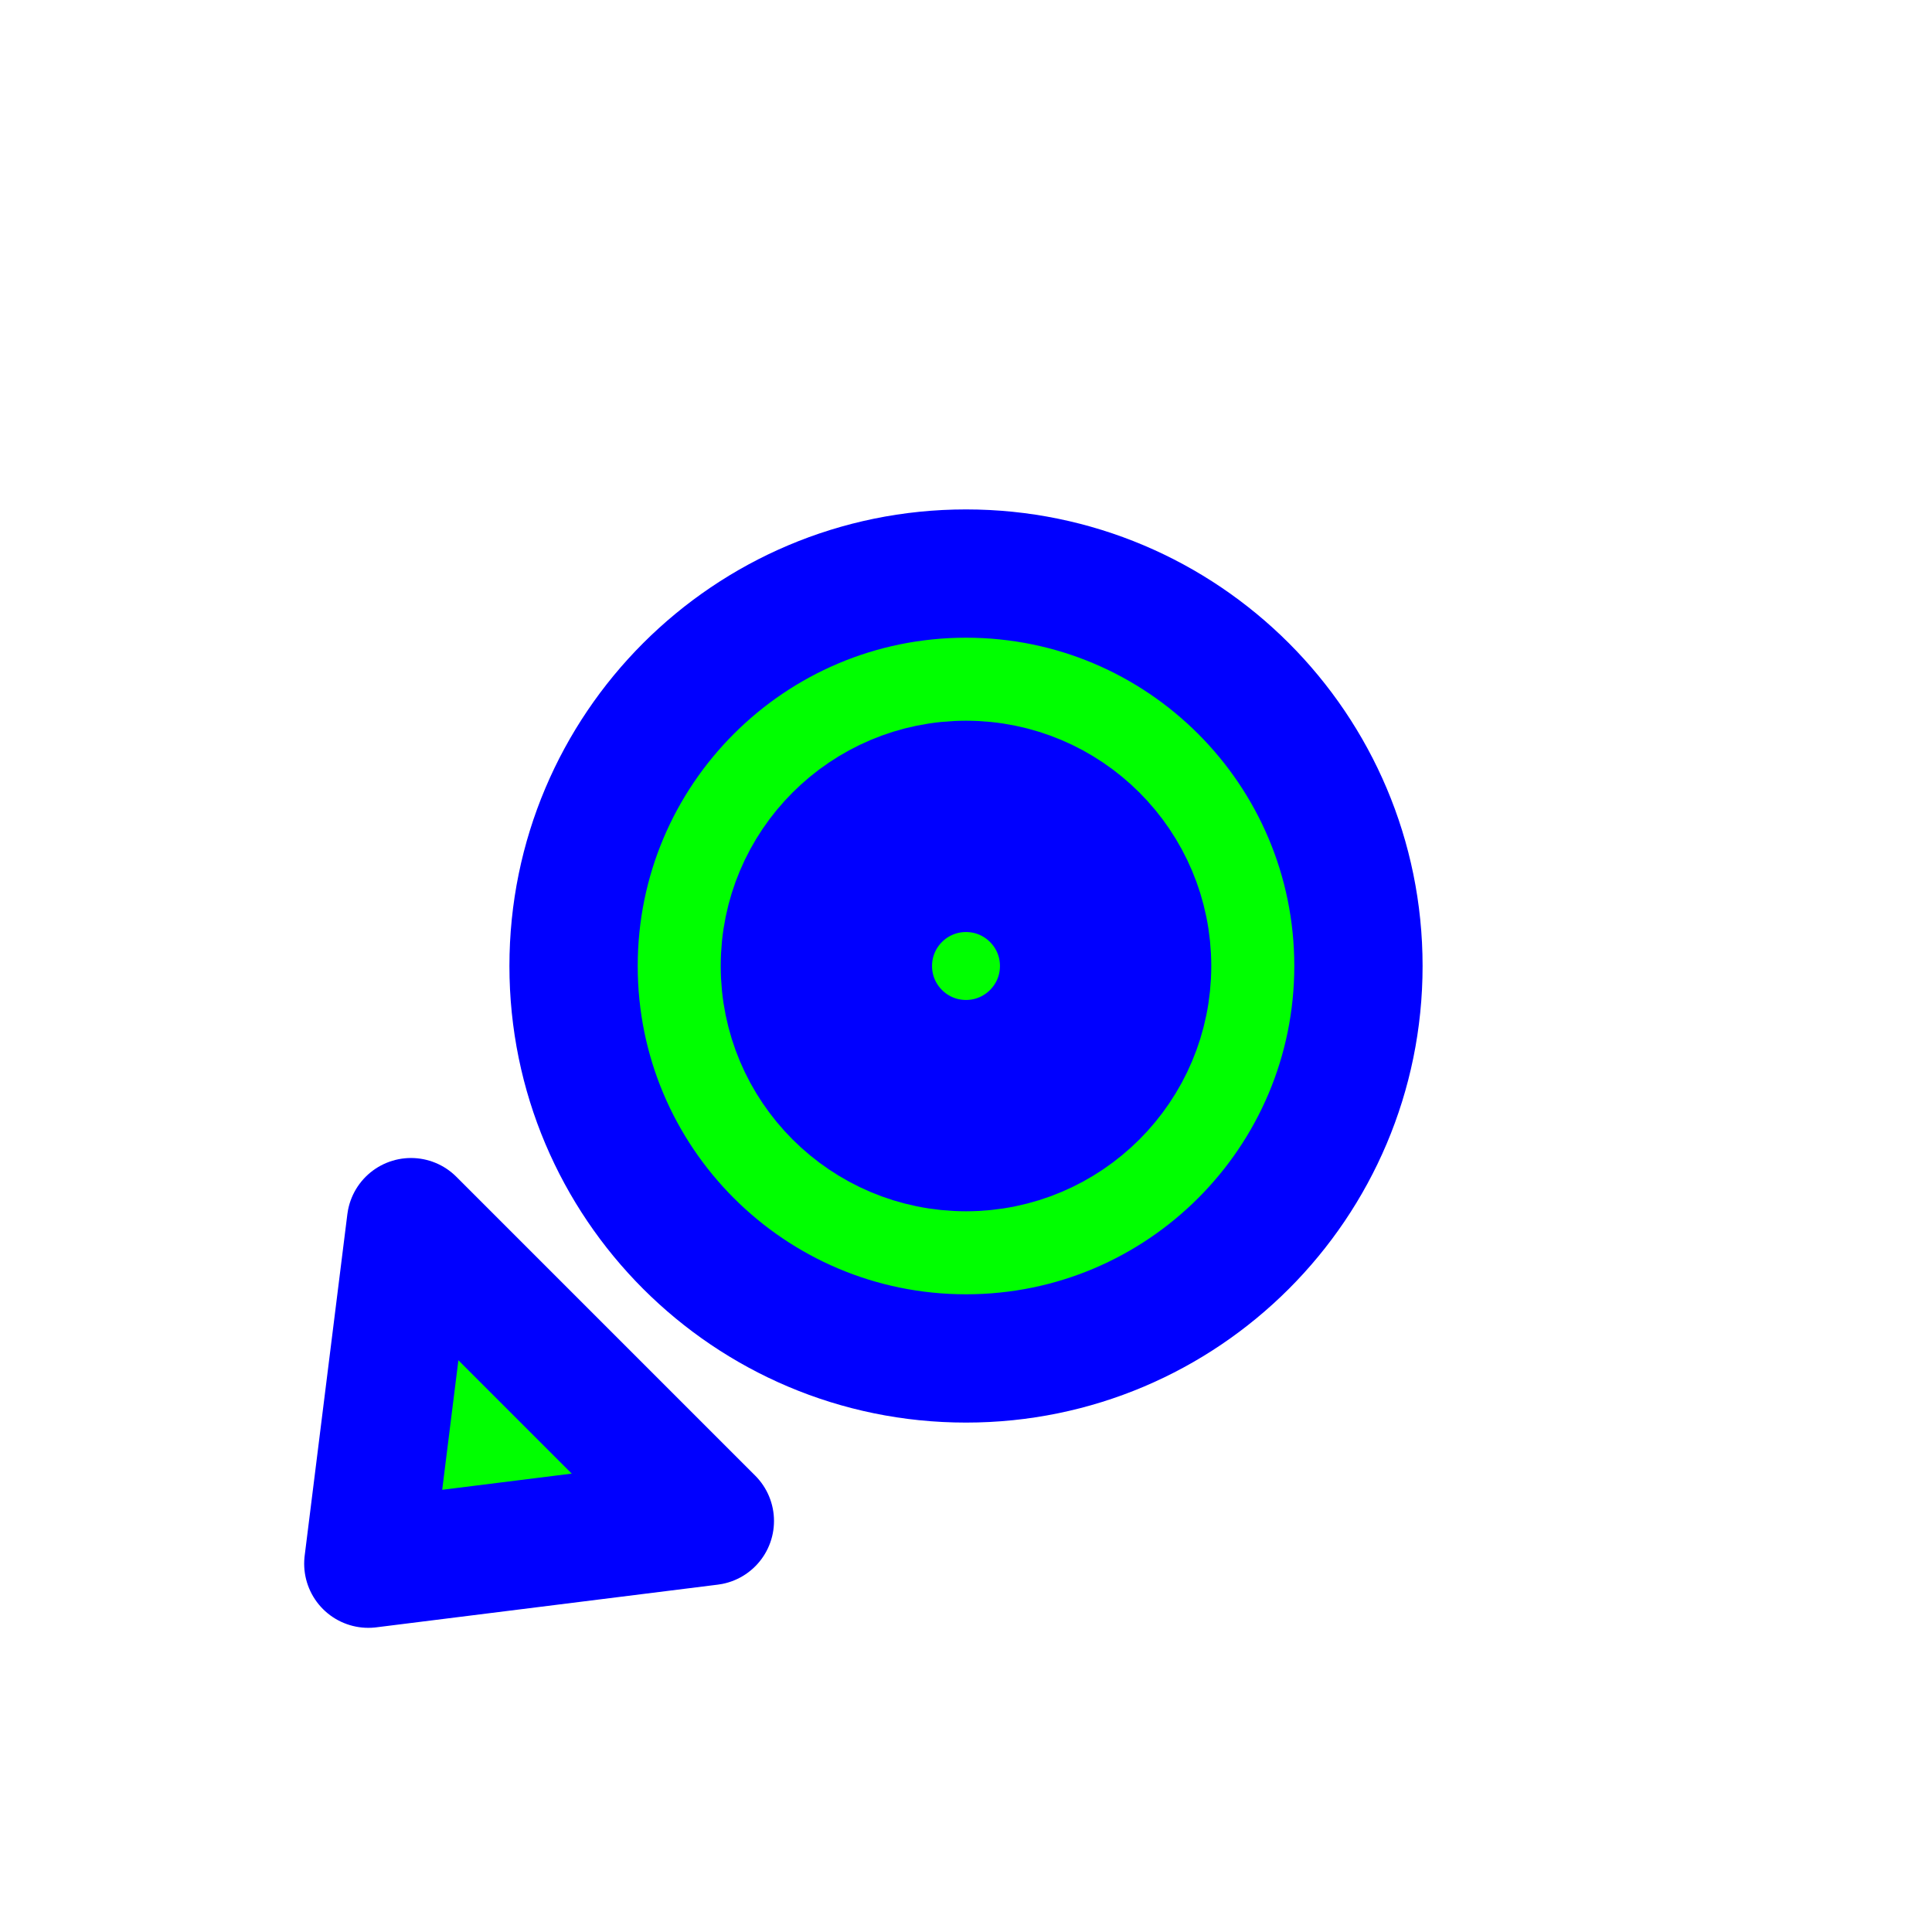
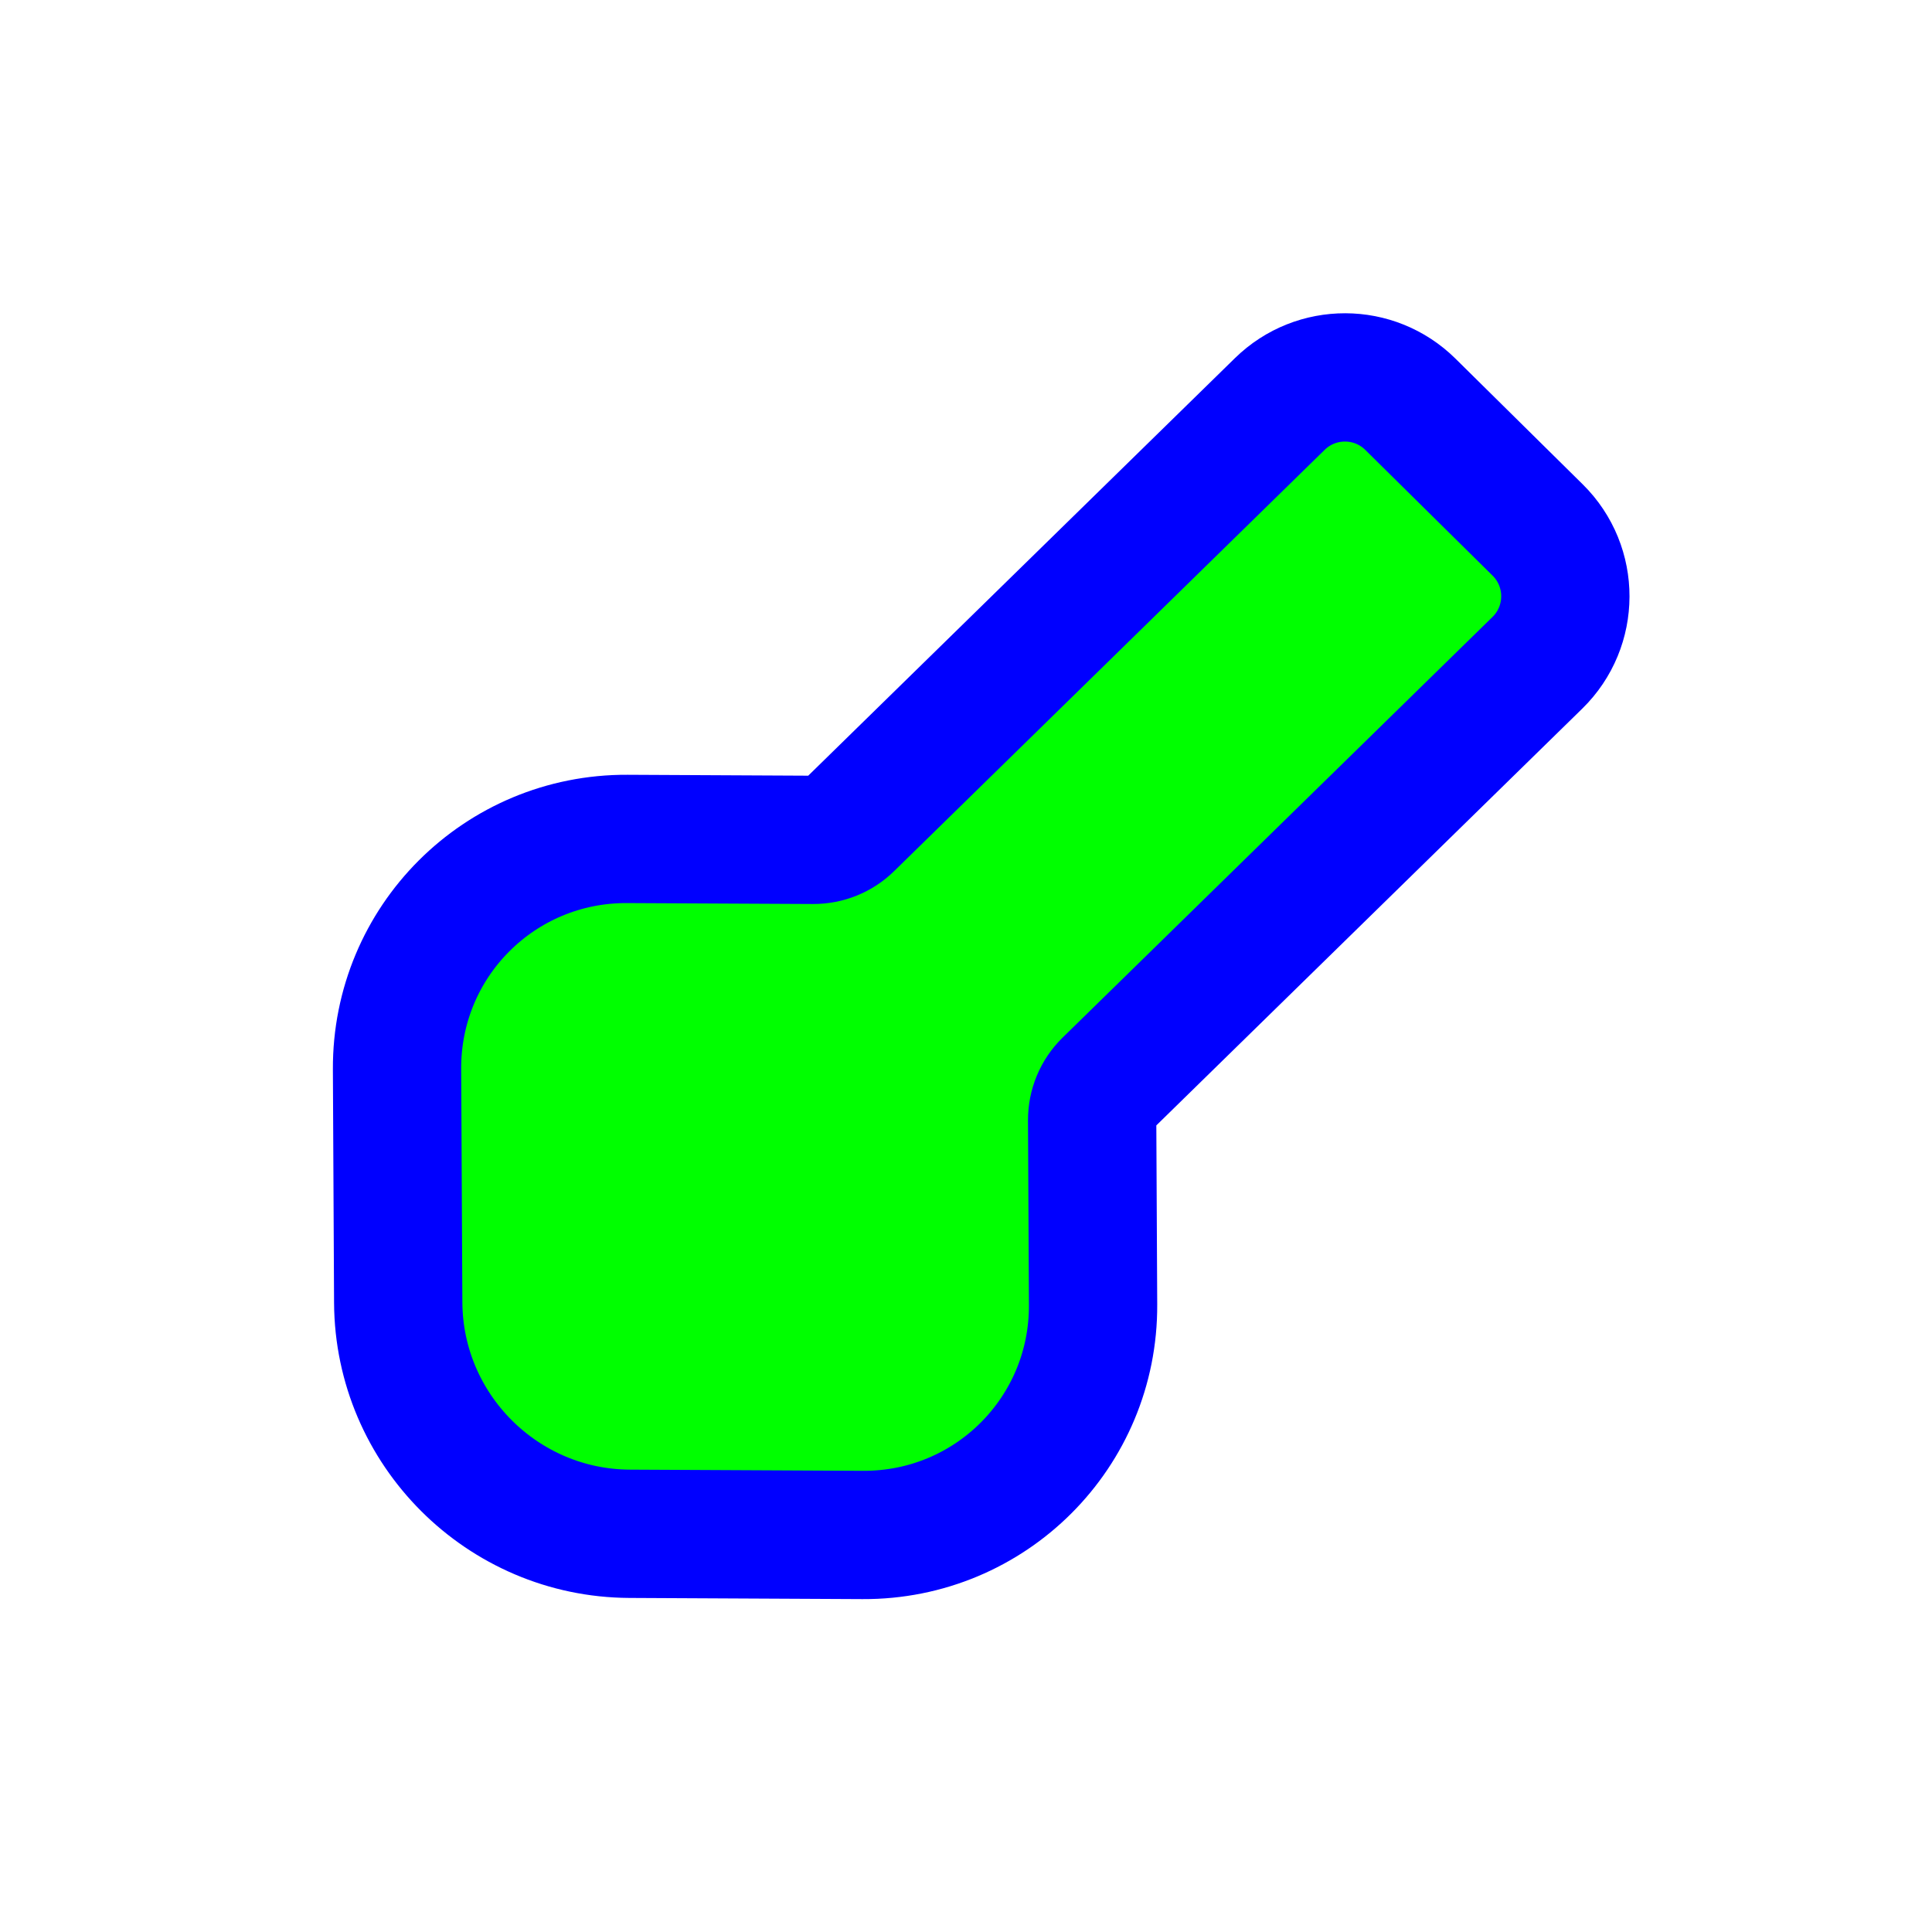
<svg xmlns="http://www.w3.org/2000/svg" width="256" height="256" viewBox="0 0 256 256" fill="none">
-   <path fill-rule="evenodd" d="M128 76a52 52 0 1 0 0.001 0zM128 104a24 24 0 1 1-0.001 0z" fill="#00FF00" stroke="#0000FF" stroke-width="17" stroke-linejoin="round" />
-   <circle cx="128" cy="128" r="13" fill="#00FF00" stroke="#0000FF" stroke-width="17" stroke-linejoin="round" />
-   <path d="M128 16L156 52H100Z" fill="#00FF00" stroke="#0000FF" stroke-width="17" stroke-linejoin="round" transform="rotate(225 128 128)" />
+   <g transform="rotate(225 128 128)">
+     <path d="M103.739 130.238L102.873 209.94C102.798 216.837 108.391 222.456 115.288 222.414L138.993 222.268C145.726 222.227 151.183 216.795 151.256 210.062L152.123 130.229C152.142 128.468 152.857 126.768 154.141 125.497L171.64 108.172C183.667 96.267 183.667 76.928 171.64 65.022L149.672 43.274C137.693 31.415 118.307 31.415 106.328 43.274L84.36 65.022C72.333 76.928 72.333 96.267 84.36 108.172L101.721 125.36C103.042 126.667 103.758 128.427 103.739 130.238Z" fill="#00FF00" stroke="#0000FF" stroke-width="17" />
+   </g>
</svg>
